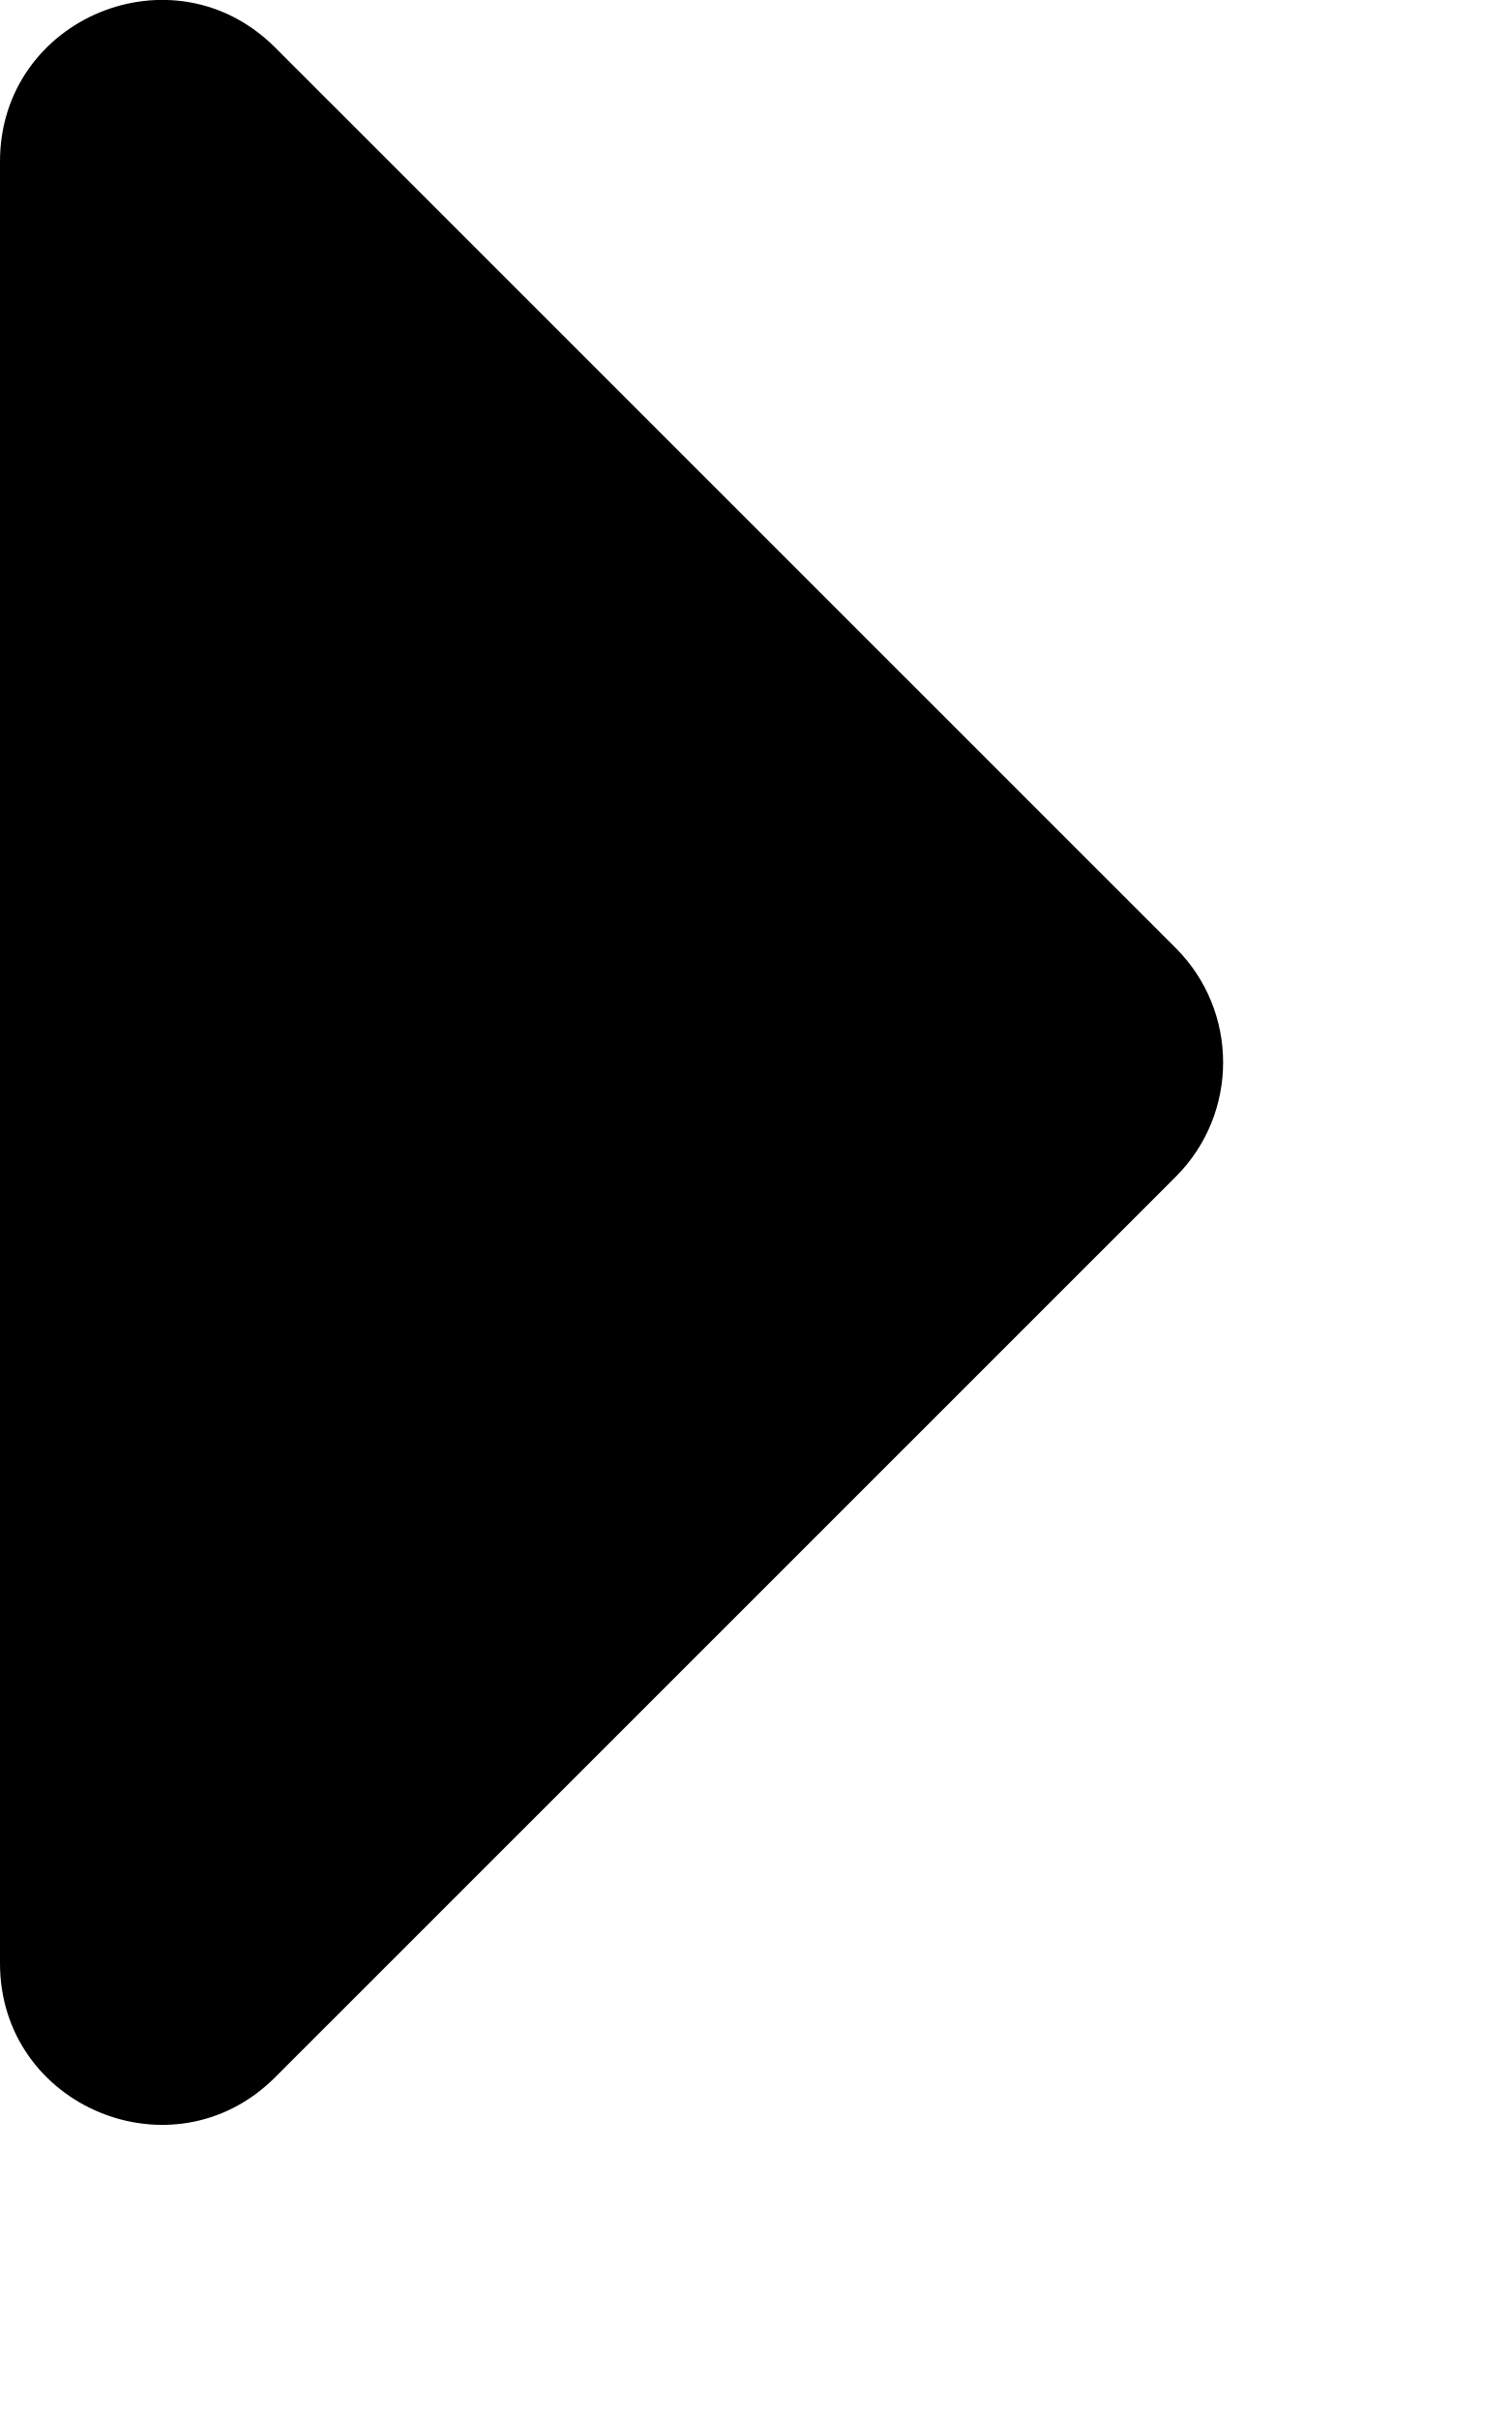
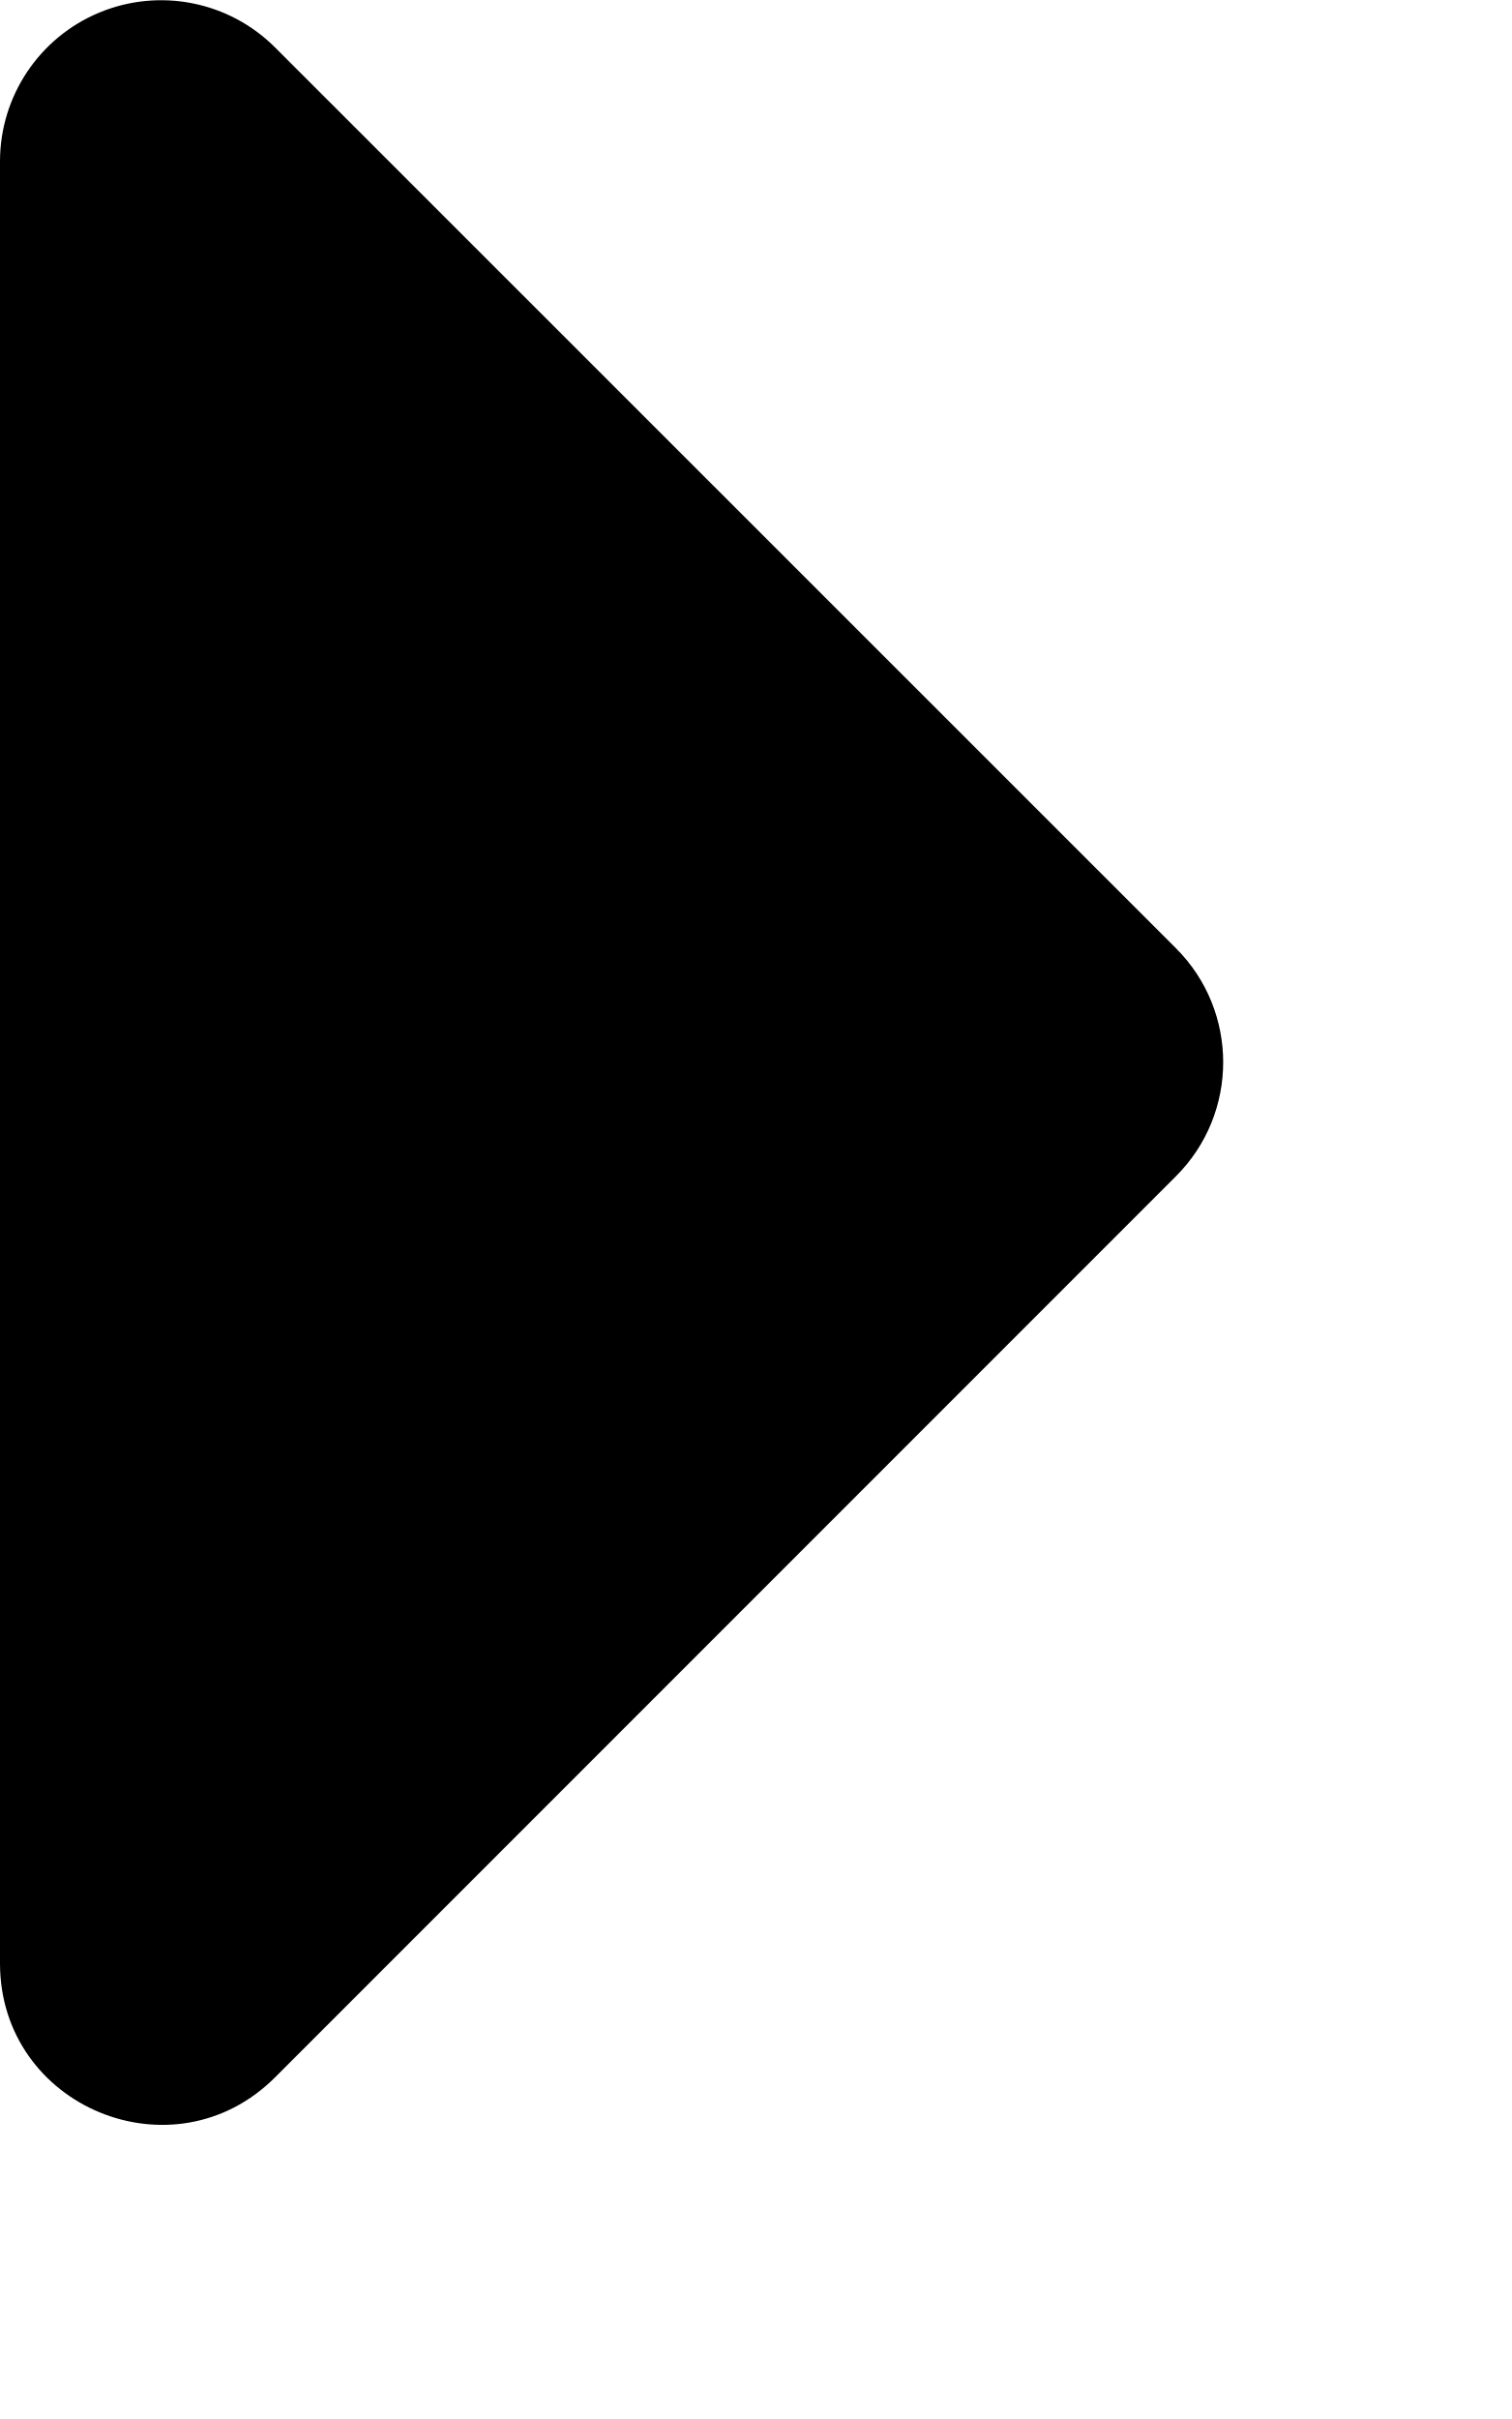
- <svg xmlns="http://www.w3.org/2000/svg" width="5" height="8" viewBox="0 0 5 8" fill="currentColor">
-   <path d="M0.91 6.87L3.89 3.891C4.098 3.682 4.098 3.345 3.89 3.136L0.91 0.157C0.574 -0.179 0 0.059 0 0.534V6.493C0 6.968 0.574 7.206 0.91 6.87Z" />
+ <svg xmlns="http://www.w3.org/2000/svg" width="5" height="8" fill="currentColor" viewBox="0 0 5 8">
+   <path d="m.91 6.87 2.98-2.98a.533.533 0 0 0 0-.754L.91.157A.533.533 0 0 0 0 .534v5.959c0 .475.574.713.91.377" />
</svg>
